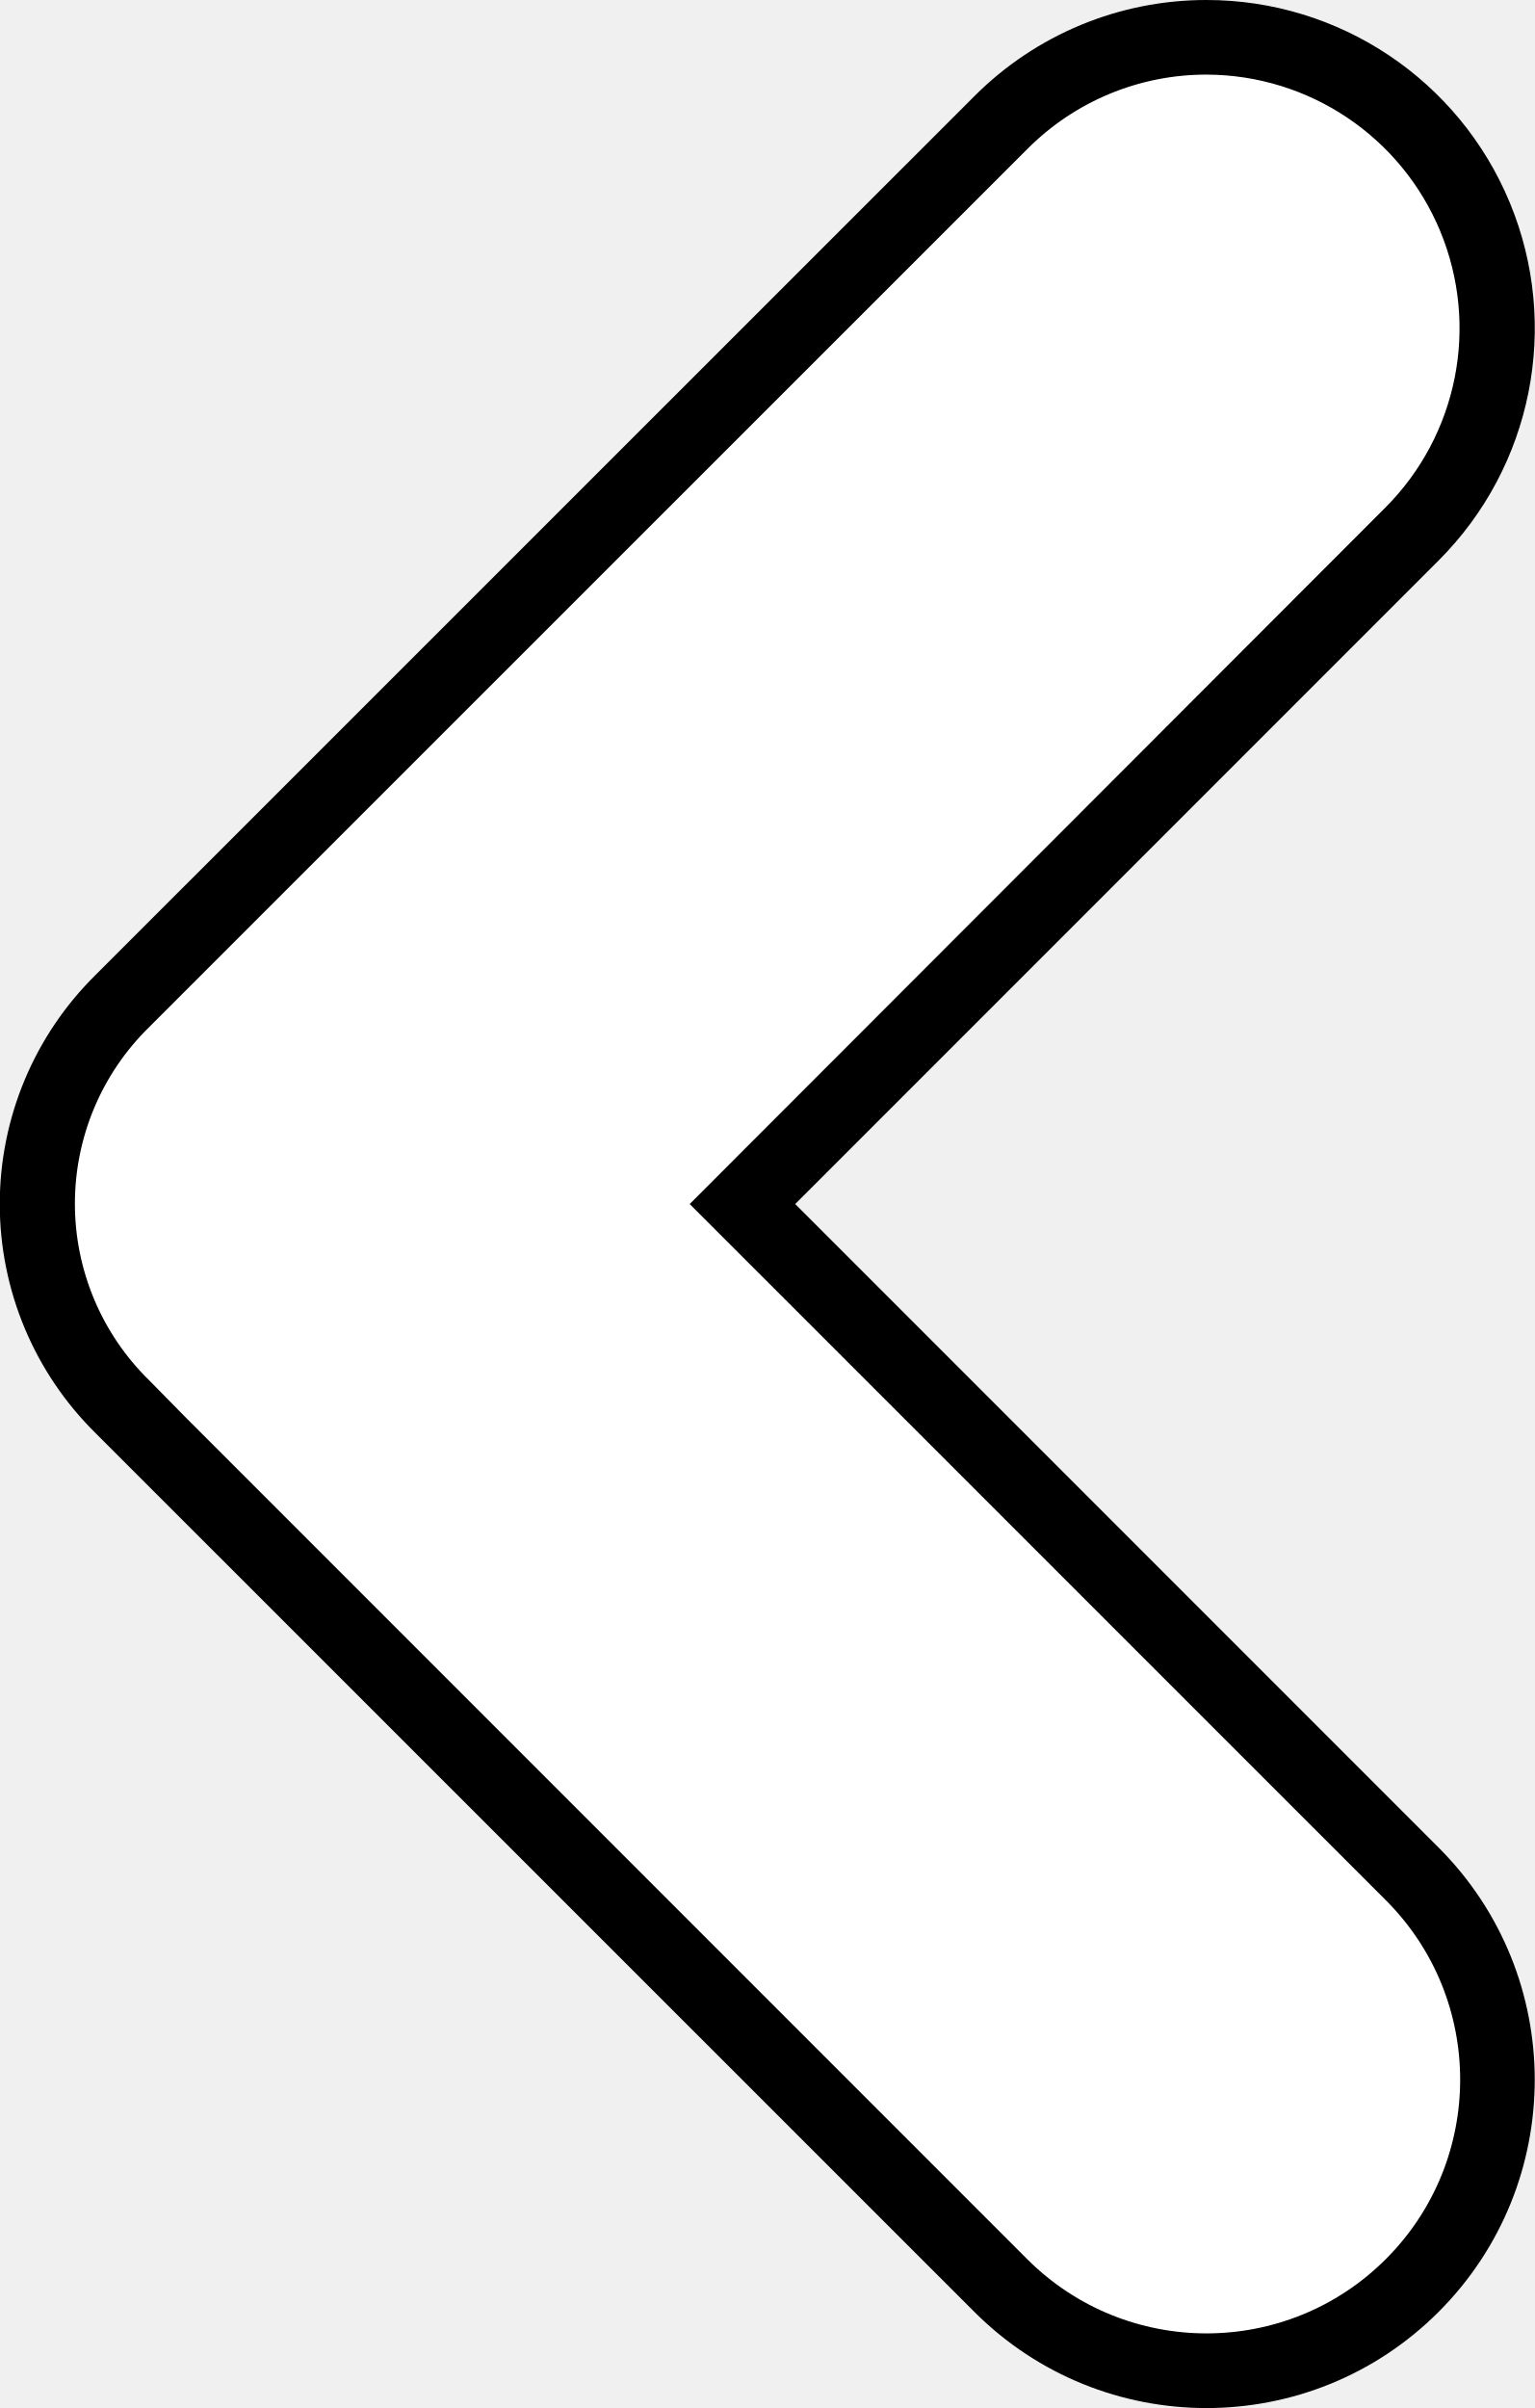
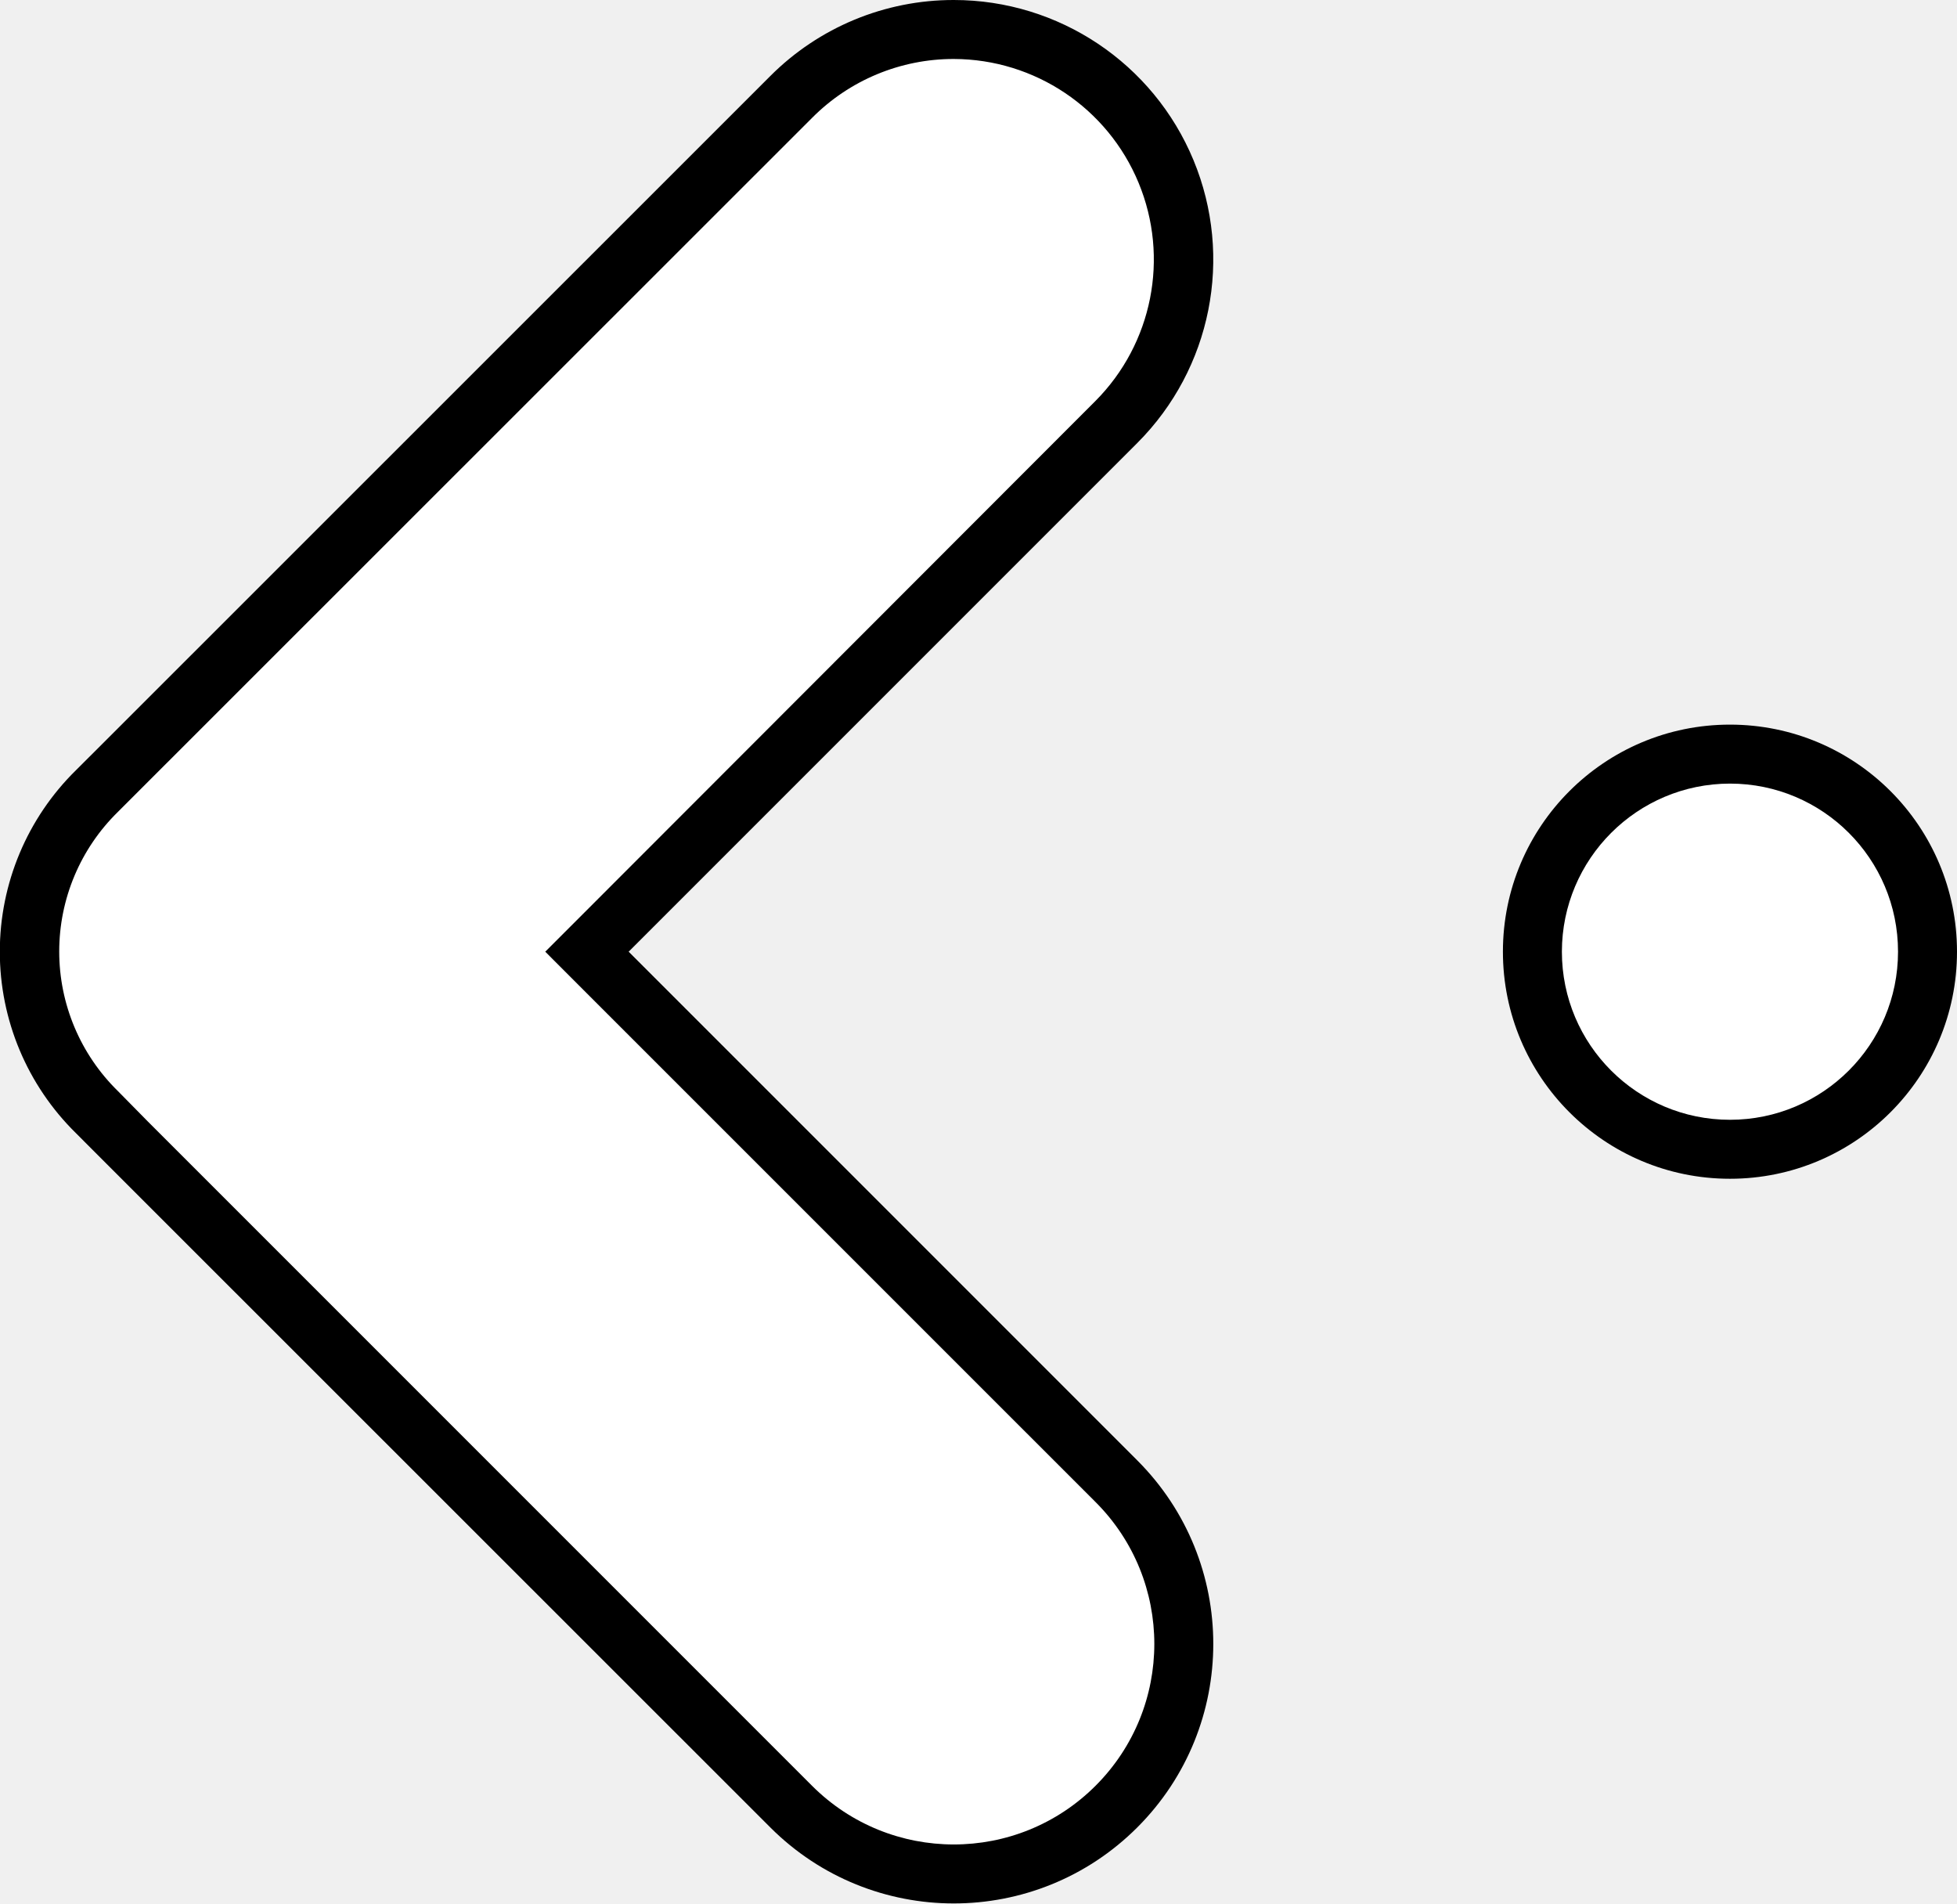
- <svg xmlns="http://www.w3.org/2000/svg" viewBox="0 0 205.73 322.73">
+ <svg xmlns="http://www.w3.org/2000/svg" viewBox="0 0 331.85 322.73">
  <defs>
-     <style>.cls-1{fill:#fff;}</style>
+     <style>.b7d0a18f-e963-43d6-aa6f-3b463d83184a{fill:#fff;}</style>
  </defs>
-   <g id="Layer_2" data-name="Layer 2">
-     <g id="Layer_1-2" data-name="Layer 1">
-       <path class="cls-1" d="M111.88,125.48l-5.14,5.14a43.85,43.85,0,0,0-12.89,30.75,43.91,43.91,0,0,1,12.89-31.48A44.39,44.39,0,0,1,111.88,125.48Z" />
-       <path d="M111.88,125.48a44.39,44.39,0,0,0-5.14,4.41,43.91,43.91,0,0,0-12.89,31.48,43.85,43.85,0,0,1,12.89-30.75l5.14-5.14Z" />
-       <path class="cls-1" d="M93.85,161.37a43.85,43.85,0,0,0,12.89,30.75l5.14,5.14a44.39,44.39,0,0,1-5.14-4.41,43.86,43.86,0,0,1-12.89-31.11Z" />
-       <path d="M93.85,161.37v.37a43.86,43.86,0,0,0,12.89,31.11,44.39,44.39,0,0,0,5.14,4.41l-5.14-5.14a43.85,43.85,0,0,1-12.89-30.75Z" />
-       <path class="cls-1" d="M161.74,317.73a38.8,38.8,0,0,1-27.59-11.42L16.42,188.58a38.13,38.13,0,0,1,0-54.43L134.16,16.42A38.76,38.76,0,0,1,161.74,5h0a39,39,0,0,1,27.57,66.58L99.53,161.37l89.78,89.78a39,39,0,0,1-27.57,66.58Z" />
-       <path d="M161.74,10a34,34,0,0,1,24,58L99.53,154.29l-7.07,7.08,7.07,7.07,86.25,86.24a34,34,0,1,1-48.09,48.09L25.1,190.18,20,185a33.12,33.12,0,0,1,0-47.35l5.14-5.14L137.69,20a33.81,33.81,0,0,1,24.05-10m0-10a43.9,43.9,0,0,0-31.12,12.89L18,125.48l-5.14,5.14a43.12,43.12,0,0,0,0,61.5L18,197.26,130.62,309.85a44,44,0,0,0,62.23-62.23L106.6,161.37l86.25-86.25A44,44,0,0,0,161.74,0Z" />
+   <g id="b1bd63c0-cd24-40e8-bdab-f2fd06bd3b2e" data-name="Layer 2">
+     <g id="a65f68ba-7675-4dd6-9b18-4fc23f0347fd" data-name="Layer 2">
+       <circle class="b7d0a18f-e963-43d6-aa6f-3b463d83184a" cx="293.35" cy="161.36" r="33.5" />
+       <path d="M293.35,132.86a28.5,28.5,0,1,1-28.5,28.5,28.53,28.53,0,0,1,28.5-28.5m0-10a38.5,38.5,0,1,0,38.5,38.5,38.5,38.5,0,0,0-38.5-38.5Z" />
+     </g>
+     <g id="bf1b9bbb-d986-45dd-8517-6202c3061130" data-name="Layer 1">
+       <path class="b7d0a18f-e963-43d6-aa6f-3b463d83184a" d="M111.88,120.1l-5.14,5.14A43.85,43.85,0,0,0,93.85,156a43.91,43.91,0,0,1,12.89-31.48A44.39,44.39,0,0,1,111.88,120.1Z" />
+       <path d="M111.88,120.1a44.39,44.39,0,0,0-5.14,4.41A43.91,43.91,0,0,0,93.85,156a43.85,43.85,0,0,1,12.89-30.75l5.14-5.14Z" />
+       <path class="b7d0a18f-e963-43d6-aa6f-3b463d83184a" d="M93.85,156a43.85,43.85,0,0,0,12.89,30.75l5.14,5.14a44.39,44.39,0,0,1-5.14-4.41,43.86,43.86,0,0,1-12.89-31.11Z" />
+       <path d="M93.85,156v.37a43.86,43.86,0,0,0,12.89,31.11,44.39,44.39,0,0,0,5.14,4.41l-5.14-5.14A43.85,43.85,0,0,1,93.85,156Z" />
+       <path class="b7d0a18f-e963-43d6-aa6f-3b463d83184a" d="M161.74,317.73a38.8,38.8,0,0,1-27.59-11.42L16.43,188.58a38.11,38.11,0,0,1,0-54.43L134.16,16.42a39,39,0,1,1,55.15,55.16L99.53,161.36l89.78,89.79a39,39,0,0,1-27.57,66.58Z" />
+       <path d="M161.74,10a34,34,0,0,1,24,58L99.53,154.29l-7.07,7.07,7.07,7.08,86.25,86.24a34,34,0,1,1-48.09,48.09L25.1,190.18,20,185a33.12,33.12,0,0,1,0-47.35l5.14-5.14L137.69,20a33.81,33.81,0,0,1,24.05-10m0-10a43.89,43.89,0,0,0-31.12,12.89L18,125.48l-5.14,5.13a43.12,43.12,0,0,0,0,61.5L18,197.26,130.62,309.84a44,44,0,1,0,62.23-62.23L106.6,161.36l86.25-86.25A44,44,0,0,0,161.74,0Z" />
    </g>
  </g>
</svg>
